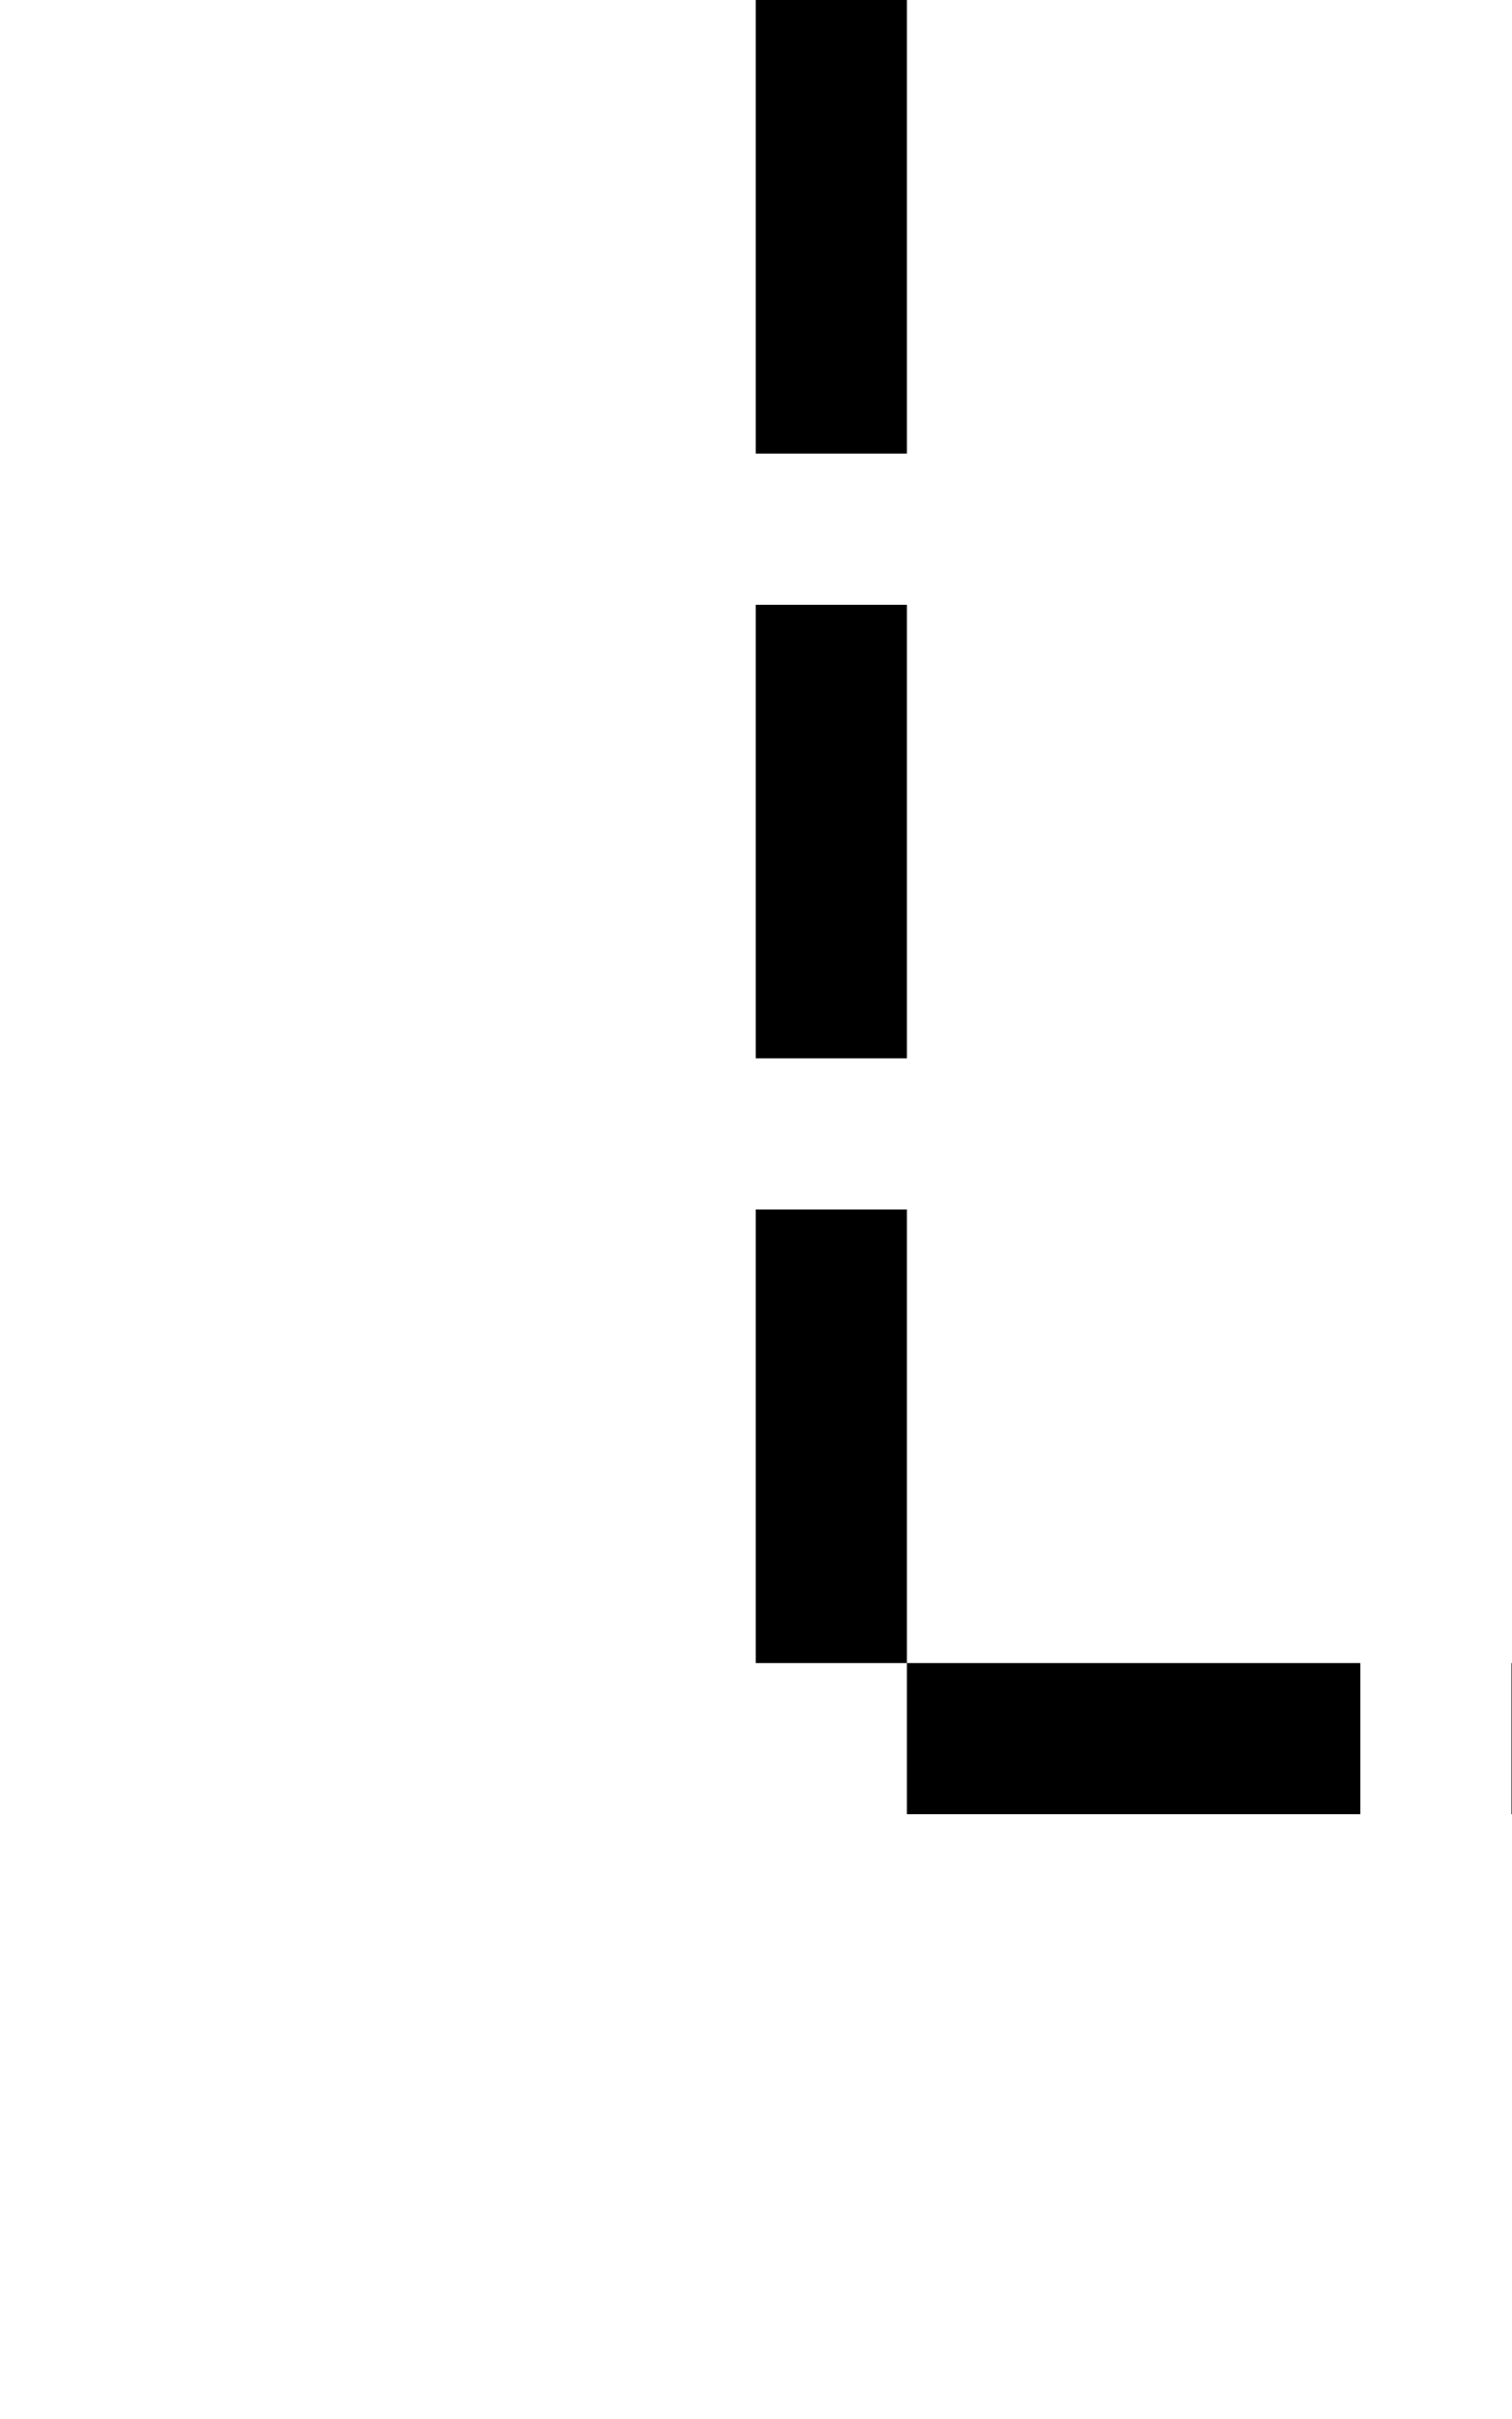
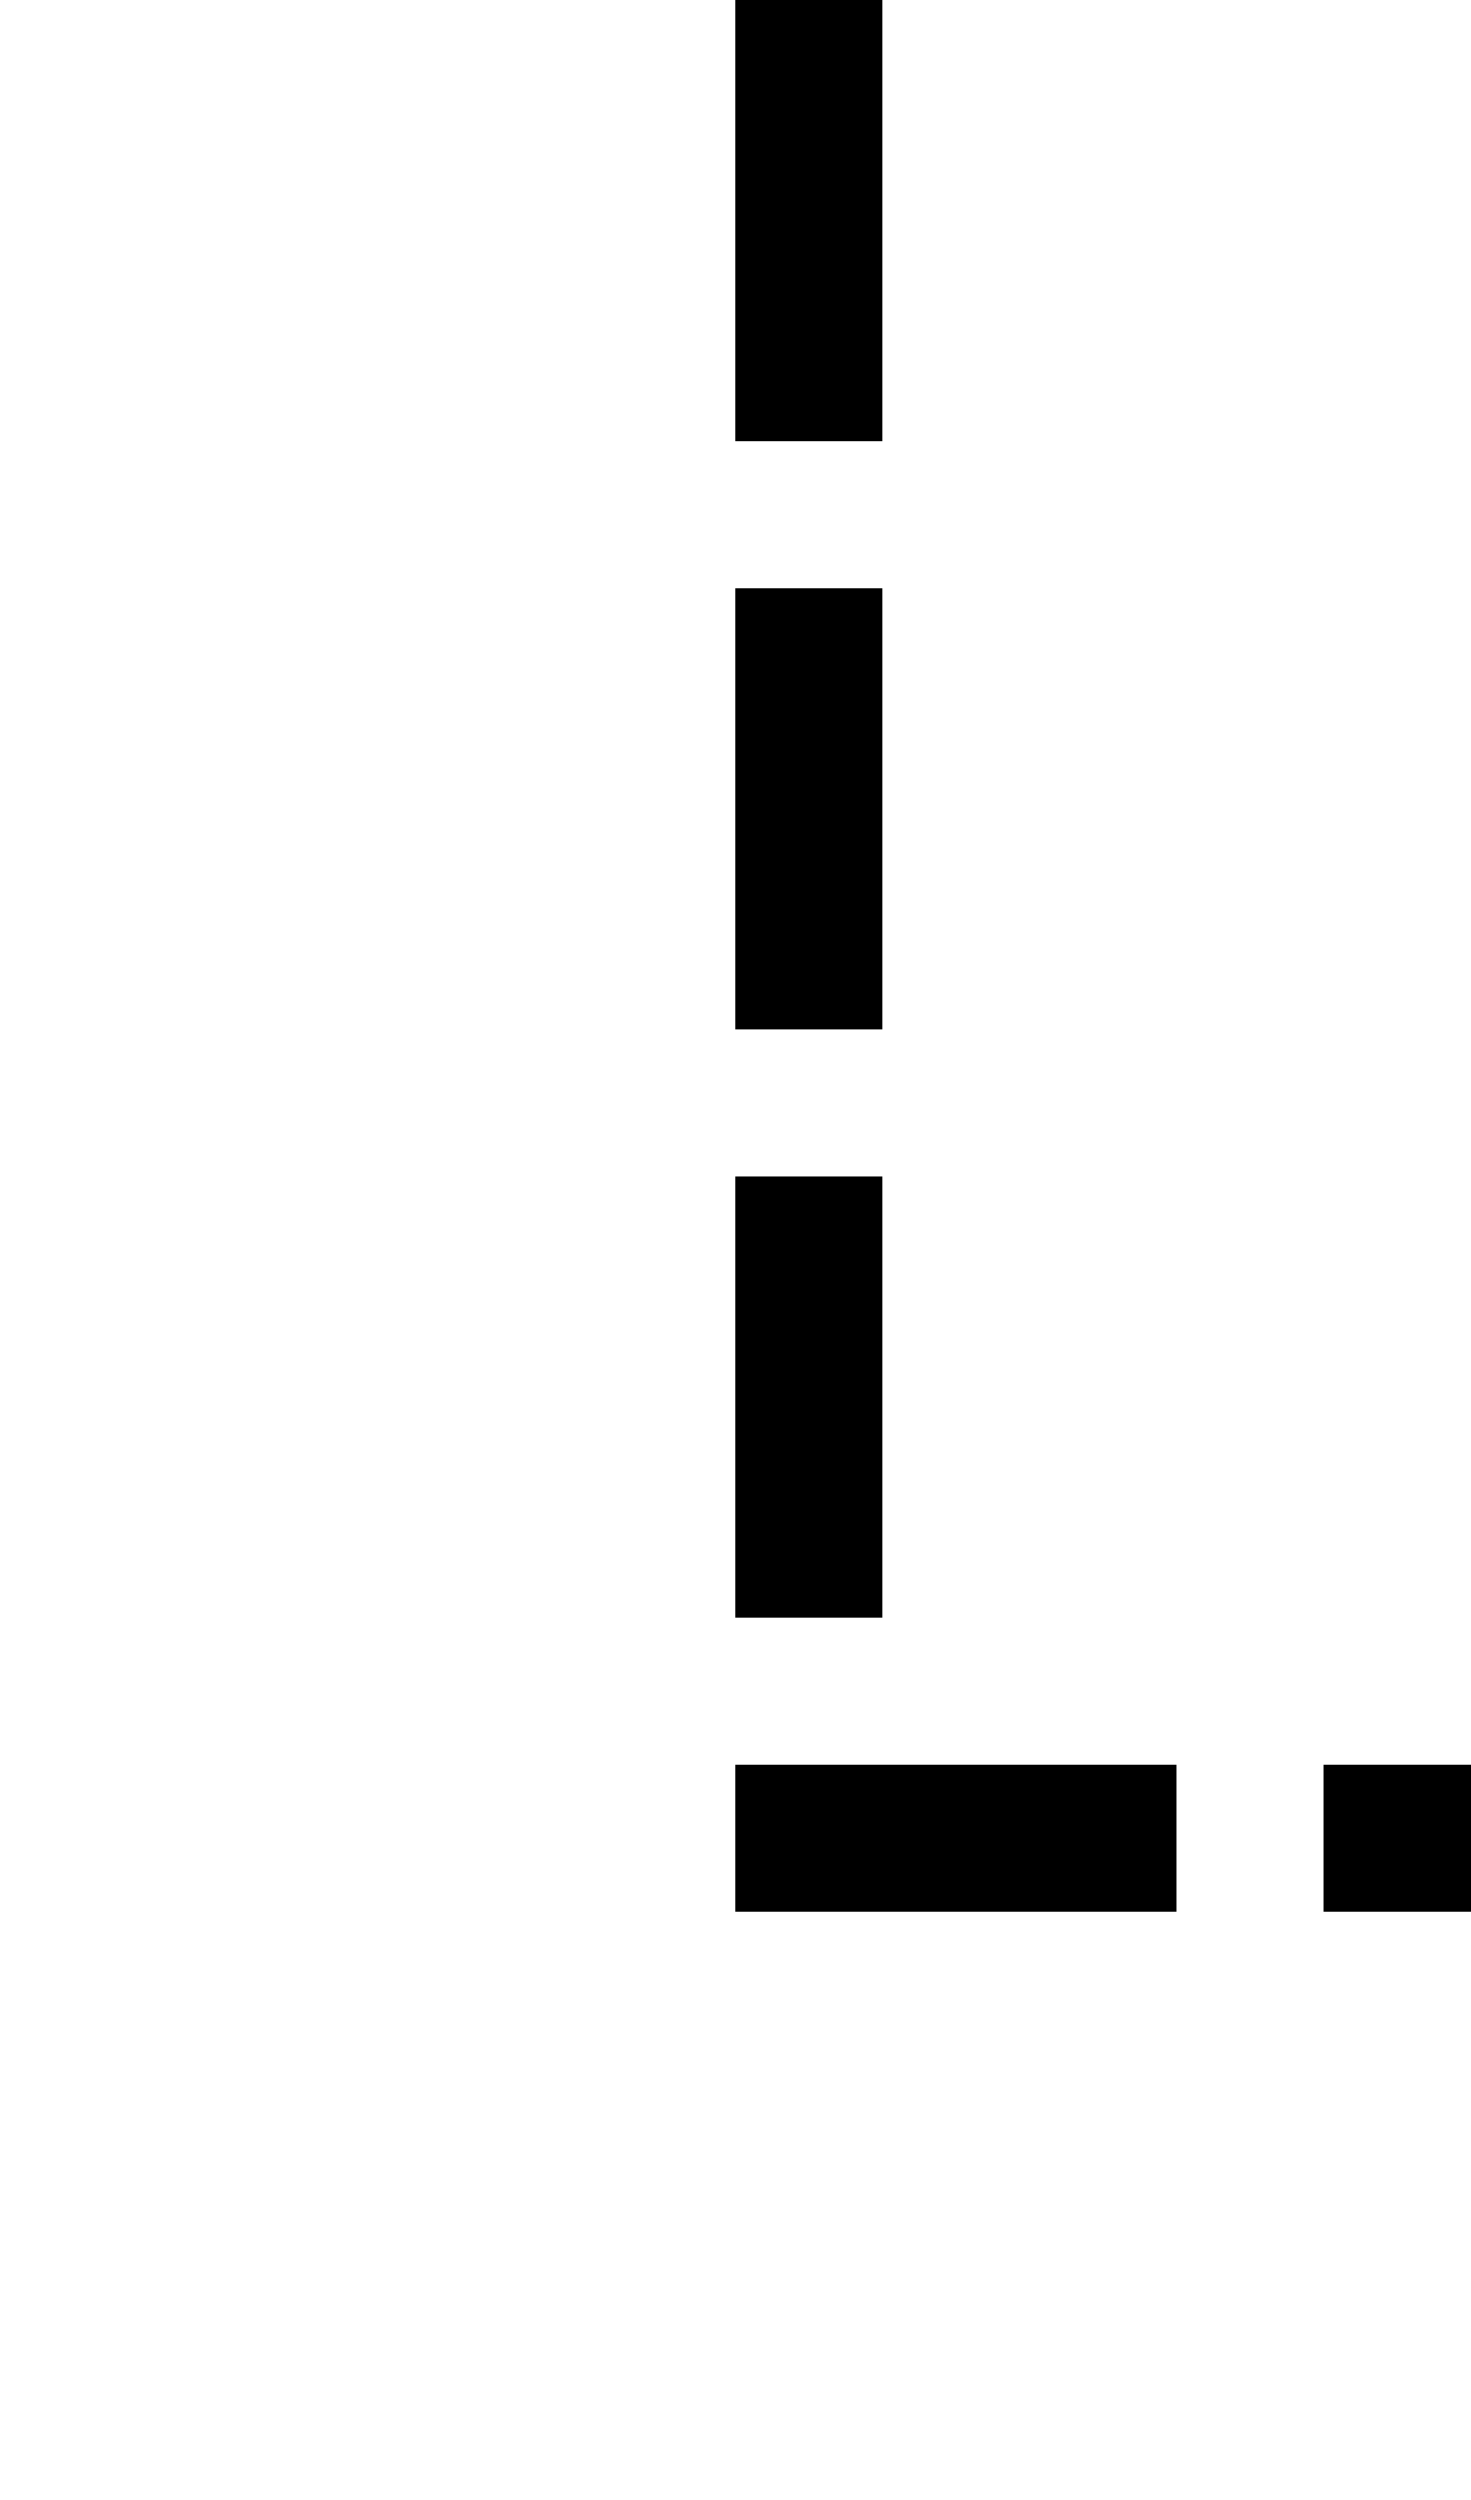
- <svg xmlns="http://www.w3.org/2000/svg" version="1.1" width="10px" height="16px" preserveAspectRatio="xMidYMin meet" viewBox="2538 6629  8 16">
-   <path d="M 2542.5 6629  L 2542.5 6640.5  L 2714.5 6640.5  L 2714.5 6650  " stroke-width="1" stroke-dasharray="3,1" stroke="#000000" fill="none" />
-   <path d="M 2708.2 6649  L 2714.5 6655  L 2720.8 6649  L 2708.2 6649  Z " fill-rule="nonzero" fill="#000000" stroke="none" />
+ <svg xmlns="http://www.w3.org/2000/svg" version="1.1" width="10px" height="17px" preserveAspectRatio="xMidYMin meet" viewBox="5010 6544  8 17">
+   <path d="M 5014.5 6544  L 5014.5 6556.5  L 5126 6556.5  A 3 3 0 0 1 5129 6553.5 A 3 3 0 0 1 5132 6556.5 L 5180.5 6556.5  L 5180.5 6543  A 3 3 0 0 0 5183.5 6540 A 3 3 0 0 0 5180.5 6537 L 5180.5 6530.5  L 5244.5 6530.5  L 5244.5 6565  " stroke-width="1" stroke-dasharray="3,1" stroke="#000000" fill="none" />
+   <path d="M 5238.2 6564  L 5244.5 6570  L 5250.8 6564  L 5238.2 6564  Z " fill-rule="nonzero" fill="#000000" stroke="none" />
</svg>
